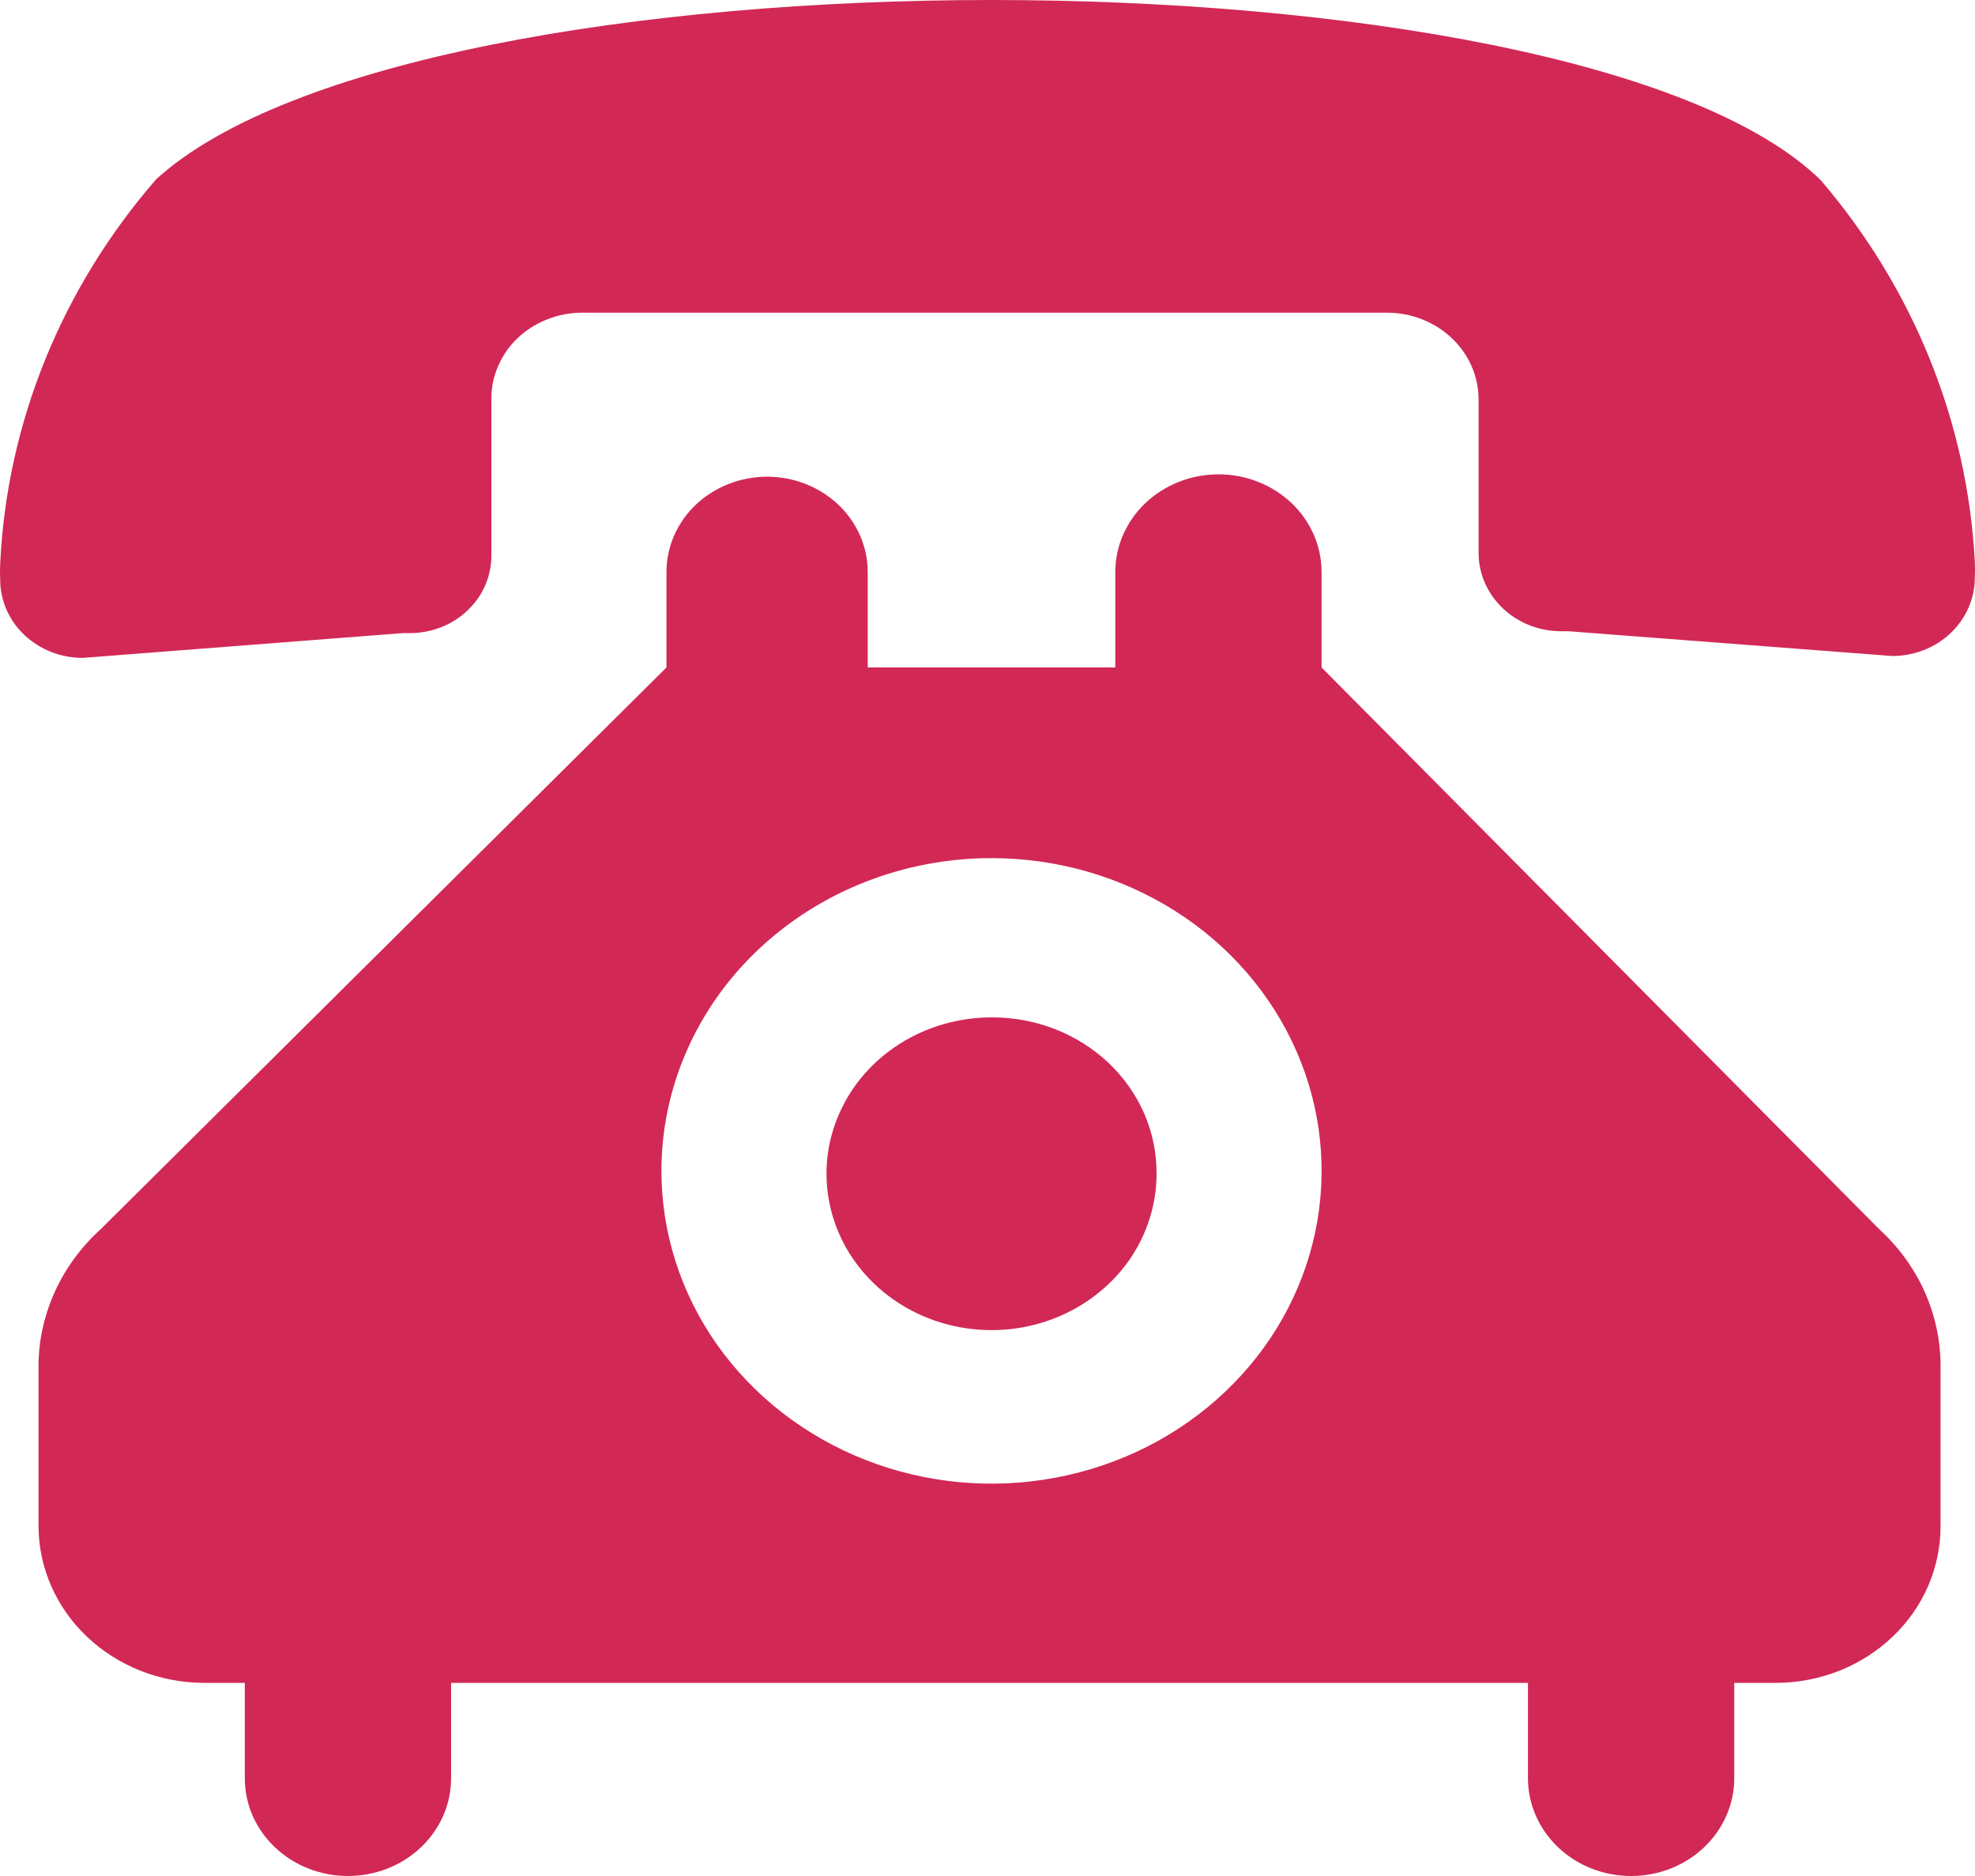
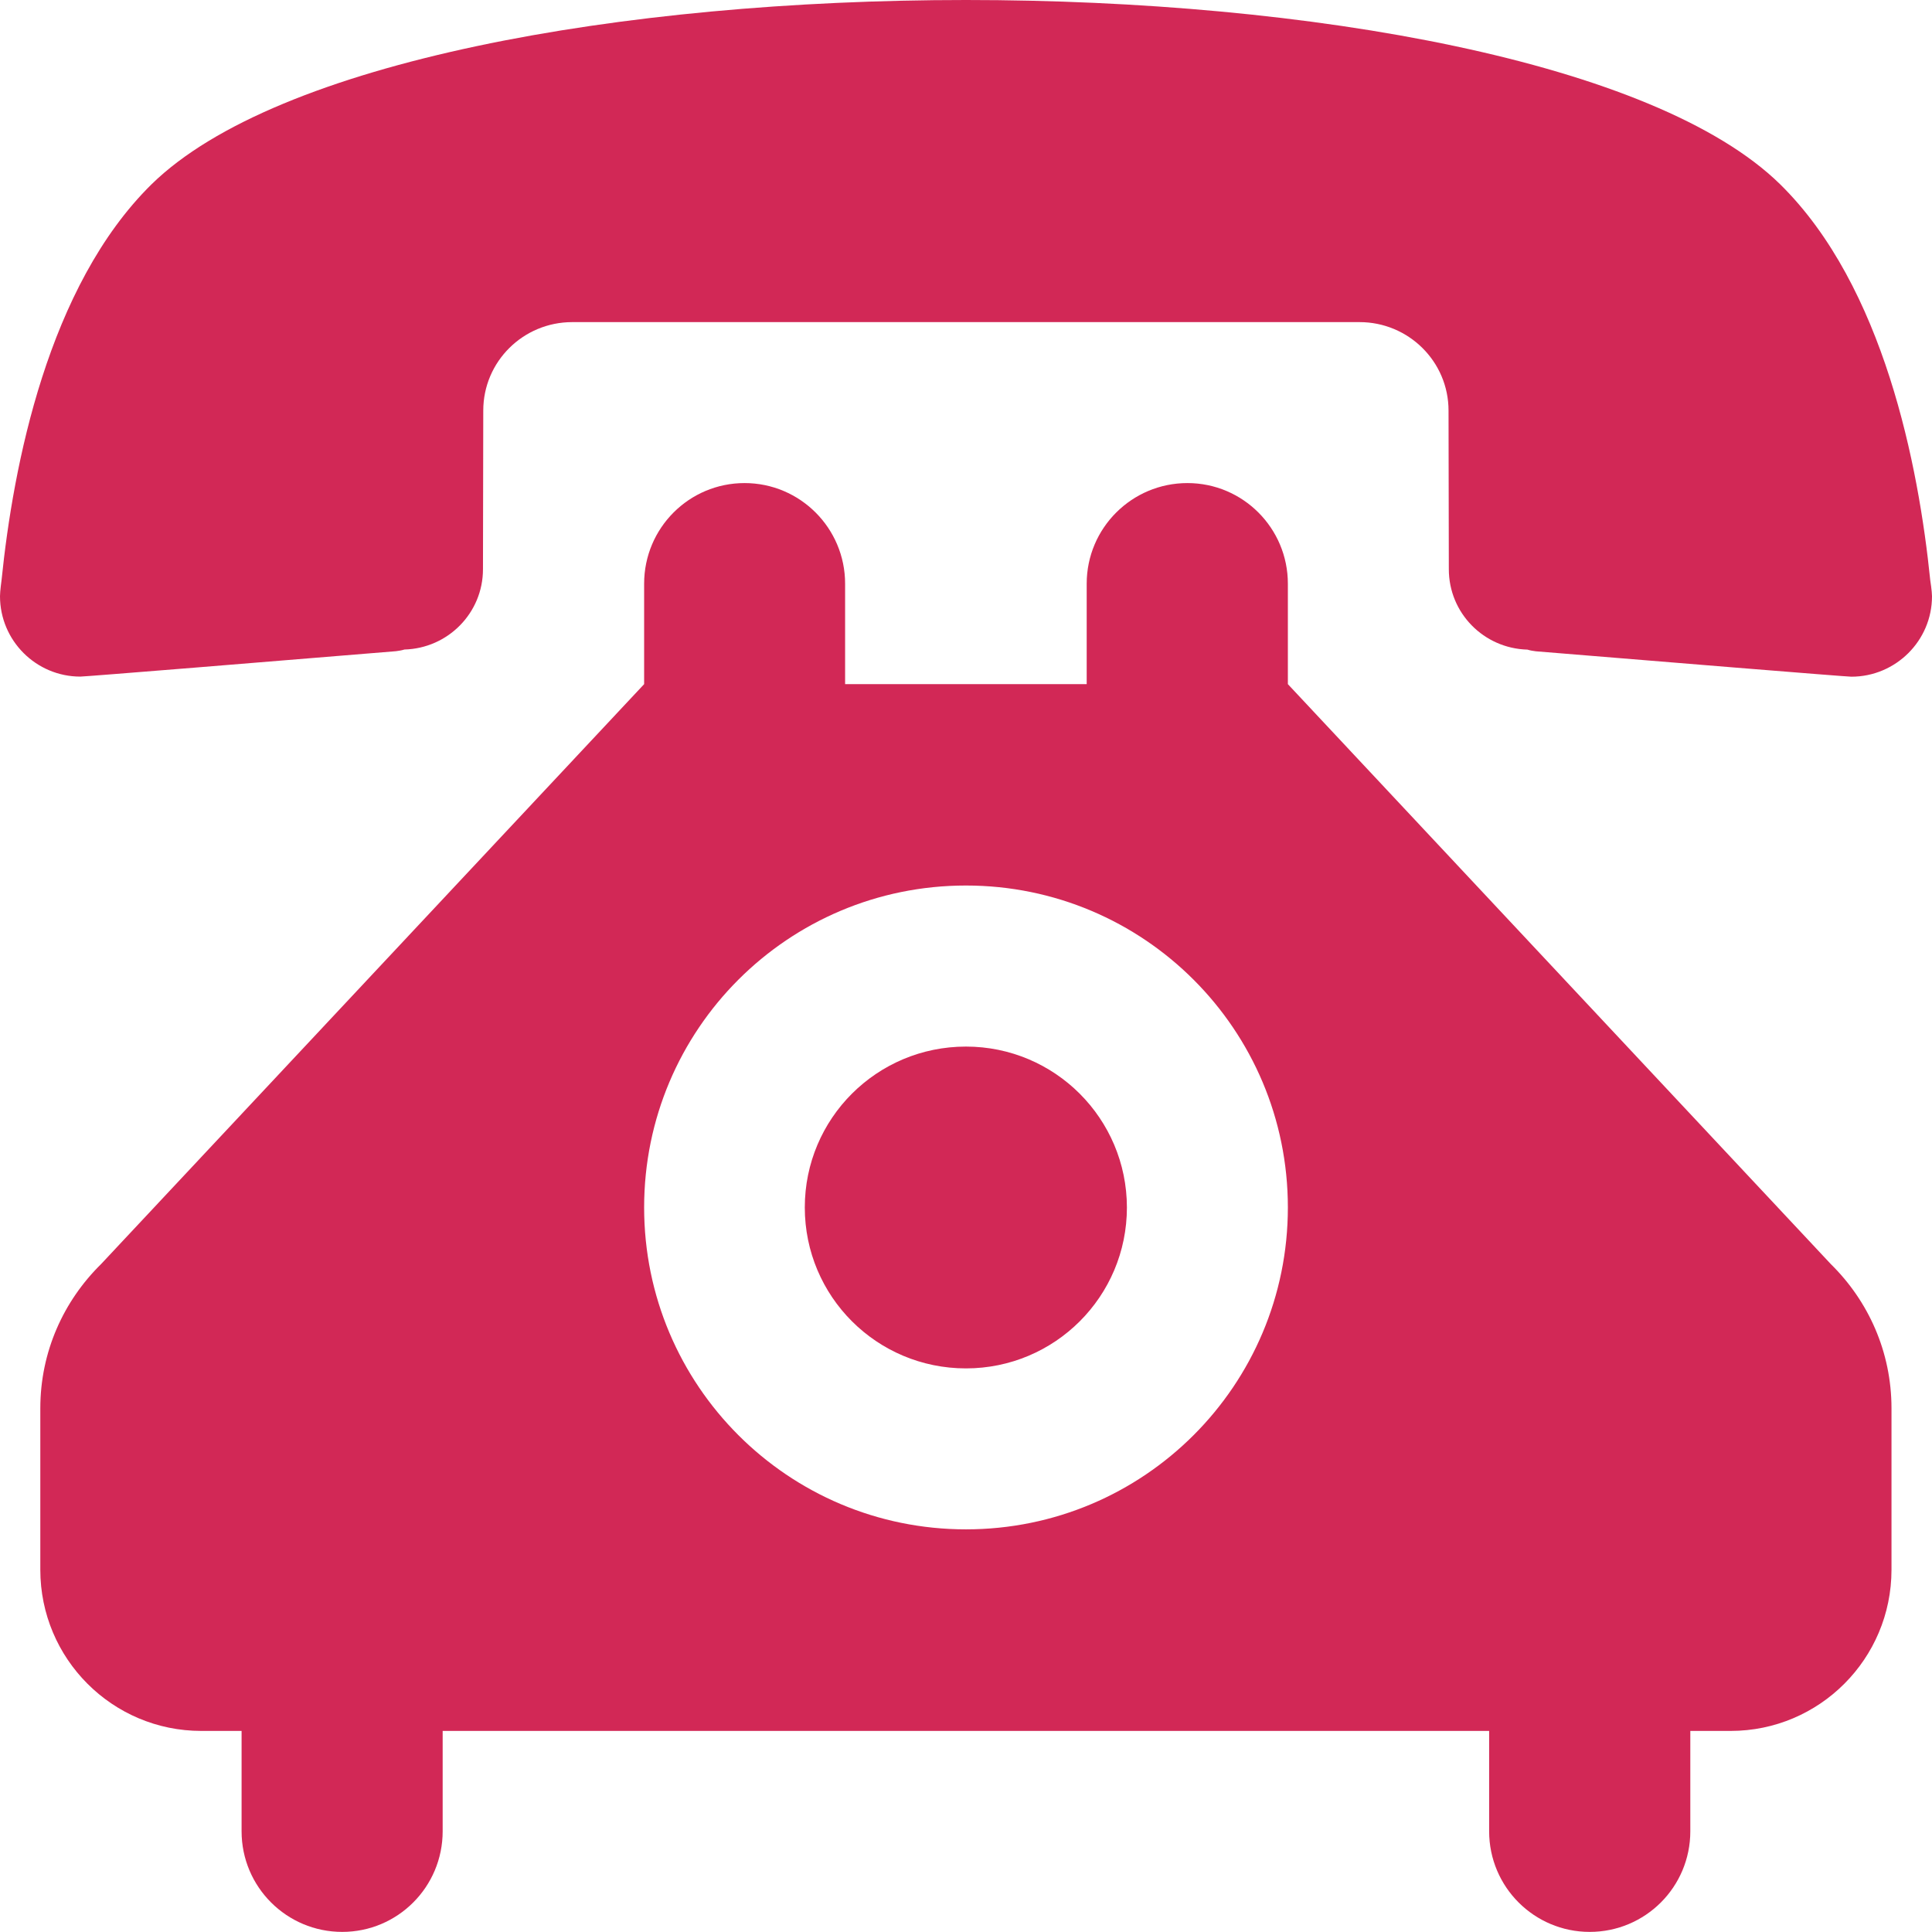
- <svg xmlns="http://www.w3.org/2000/svg" width="20" height="19" viewBox="0 0 20 19" fill="none">
-   <path d="M10.041 0C6.464 0 2.907 0.608 1.582 1.815C0.625 2.916 0.07 4.282 0.002 5.707C-0.001 5.762 -0.001 5.817 0.002 5.871C0.002 6.081 0.09 6.283 0.247 6.431C0.404 6.58 0.616 6.663 0.838 6.663L4.079 6.412H4.16C4.269 6.411 4.376 6.389 4.476 6.349C4.575 6.309 4.665 6.25 4.741 6.176C4.817 6.103 4.877 6.016 4.917 5.92C4.957 5.825 4.977 5.723 4.976 5.62V4.046C4.974 3.931 4.997 3.817 5.043 3.711C5.088 3.604 5.155 3.507 5.241 3.425C5.326 3.344 5.428 3.279 5.54 3.235C5.651 3.19 5.772 3.167 5.893 3.167H14.046C14.292 3.167 14.528 3.26 14.702 3.425C14.876 3.59 14.973 3.813 14.973 4.046V5.601C14.973 5.808 15.059 6.006 15.211 6.154C15.363 6.302 15.571 6.388 15.789 6.393H15.88L19.162 6.644C19.272 6.644 19.38 6.623 19.482 6.584C19.583 6.544 19.675 6.486 19.753 6.412C19.831 6.338 19.892 6.251 19.934 6.155C19.976 6.059 19.998 5.956 19.998 5.852C20.001 5.797 20.001 5.743 19.998 5.688C19.924 4.276 19.378 2.923 18.438 1.825C17.195 0.608 13.618 0 10.041 0ZM10.041 10.304C9.71 10.304 9.387 10.397 9.112 10.571C8.837 10.745 8.623 10.992 8.497 11.282C8.37 11.571 8.337 11.889 8.402 12.197C8.466 12.504 8.625 12.786 8.859 13.008C9.093 13.229 9.39 13.38 9.715 13.441C10.039 13.502 10.375 13.471 10.68 13.351C10.986 13.231 11.247 13.028 11.431 12.768C11.614 12.507 11.712 12.201 11.712 11.888C11.713 11.679 11.671 11.473 11.588 11.28C11.504 11.087 11.381 10.912 11.226 10.765C11.07 10.618 10.885 10.501 10.682 10.422C10.479 10.343 10.261 10.303 10.041 10.304ZM8.787 6.76V5.794C8.787 5.538 8.68 5.292 8.489 5.111C8.298 4.93 8.038 4.828 7.768 4.828C7.498 4.828 7.239 4.93 7.047 5.111C6.856 5.292 6.749 5.538 6.749 5.794V6.76L1.021 12.448C0.819 12.631 0.658 12.851 0.55 13.095C0.441 13.339 0.386 13.602 0.39 13.867V15.451C0.39 15.872 0.565 16.276 0.878 16.574C1.192 16.873 1.617 17.042 2.061 17.044H2.479V18.01C2.479 18.14 2.506 18.269 2.558 18.389C2.611 18.509 2.688 18.618 2.785 18.71C2.882 18.802 2.997 18.875 3.124 18.925C3.25 18.974 3.386 19 3.523 19C3.661 19 3.796 18.974 3.923 18.925C4.05 18.875 4.165 18.802 4.262 18.71C4.359 18.618 4.436 18.509 4.489 18.389C4.541 18.269 4.568 18.14 4.568 18.01V17.044H15.473V18.01C15.473 18.273 15.583 18.524 15.779 18.71C15.975 18.896 16.24 19 16.517 19C16.794 19 17.06 18.896 17.256 18.71C17.452 18.524 17.562 18.273 17.562 18.01V17.044H17.98C18.2 17.044 18.418 17.003 18.622 16.923C18.825 16.843 19.01 16.725 19.165 16.577C19.321 16.429 19.444 16.253 19.527 16.06C19.61 15.867 19.652 15.66 19.651 15.451V13.867C19.656 13.603 19.603 13.341 19.496 13.096C19.389 12.852 19.23 12.632 19.029 12.448L13.383 6.76V5.794C13.383 5.532 13.274 5.28 13.078 5.094C12.882 4.909 12.616 4.804 12.339 4.804C12.062 4.804 11.796 4.909 11.6 5.094C11.404 5.28 11.294 5.532 11.294 5.794V6.76H8.787ZM10.041 8.691C10.702 8.691 11.348 8.877 11.898 9.225C12.448 9.573 12.876 10.068 13.129 10.647C13.382 11.225 13.448 11.862 13.319 12.477C13.19 13.091 12.872 13.655 12.404 14.098C11.937 14.541 11.341 14.843 10.693 14.965C10.044 15.088 9.372 15.025 8.762 14.785C8.151 14.545 7.629 14.139 7.261 13.618C6.894 13.098 6.698 12.485 6.698 11.859C6.698 11.019 7.05 10.213 7.677 9.619C8.304 9.025 9.154 8.691 10.041 8.691Z" fill="#D22856" />
+ <svg xmlns="http://www.w3.org/2000/svg" fill="#d22856" version="1.1" id="Layer_1" x="0px" y="0px" width="19.697px" height="19.696px" viewBox="0 0 19.697 19.696" enable-background="new 0 0 19.697 19.696" xml:space="preserve">
+   <path d="M9.848,0C6.34,0,2.823,0.628,1.546,1.878c-1.058,1.04-1.412,2.874-1.53,4.035c0,0-0.016,0.115-0.016,0.165 c0,0.454,0.369,0.82,0.819,0.82c0.054,0,2.028-0.161,3.218-0.259c0.029-0.004,0.058-0.008,0.086-0.017 C4.566,6.61,4.924,6.25,4.924,5.803l0.003-1.617c0-0.5,0.407-0.902,0.907-0.902h8.027c0.499,0,0.907,0.402,0.907,0.902l0.003,1.617 c0,0.447,0.356,0.808,0.802,0.82c0.027,0.009,0.056,0.013,0.085,0.017c1.19,0.098,3.164,0.259,3.217,0.259 c0.451,0,0.822-0.366,0.822-0.82c0-0.05-0.018-0.165-0.018-0.165c-0.118-1.161-0.472-2.995-1.53-4.035 C16.873,0.628,13.356,0,9.848,0z M9.848,10.67c-0.908,0-1.643,0.733-1.643,1.64c0,0.907,0.734,1.641,1.643,1.641 c0.906,0,1.641-0.733,1.641-1.641C11.488,11.404,10.754,10.67,9.848,10.67z M8.616,6.975V5.951c0-0.567-0.46-1.026-1.025-1.026 c-0.566,0-1.024,0.459-1.024,1.026v1.024l-5.537,5.913c-0.382,0.376-0.619,0.894-0.619,1.47v1.646c0,0.907,0.734,1.643,1.641,1.643 h0.411v1.023c0,0.568,0.46,1.026,1.026,1.026c0.565,0,1.024-0.458,1.024-1.026v-1.023h10.669v1.023c0,0.568,0.46,1.026,1.025,1.026 c0.567,0,1.026-0.458,1.026-1.026v-1.023h0.411c0.905,0,1.64-0.735,1.64-1.643v-1.646c0-0.576-0.236-1.094-0.618-1.47L13.13,6.975 V5.951c0-0.567-0.459-1.026-1.024-1.026c-0.567,0-1.027,0.459-1.027,1.026v1.024H8.616z M9.848,9.028 c1.814,0,3.282,1.468,3.282,3.282s-1.468,3.282-3.282,3.282c-1.813,0-3.281-1.468-3.281-3.282S8.034,9.028,9.848,9.028z" />
</svg>
